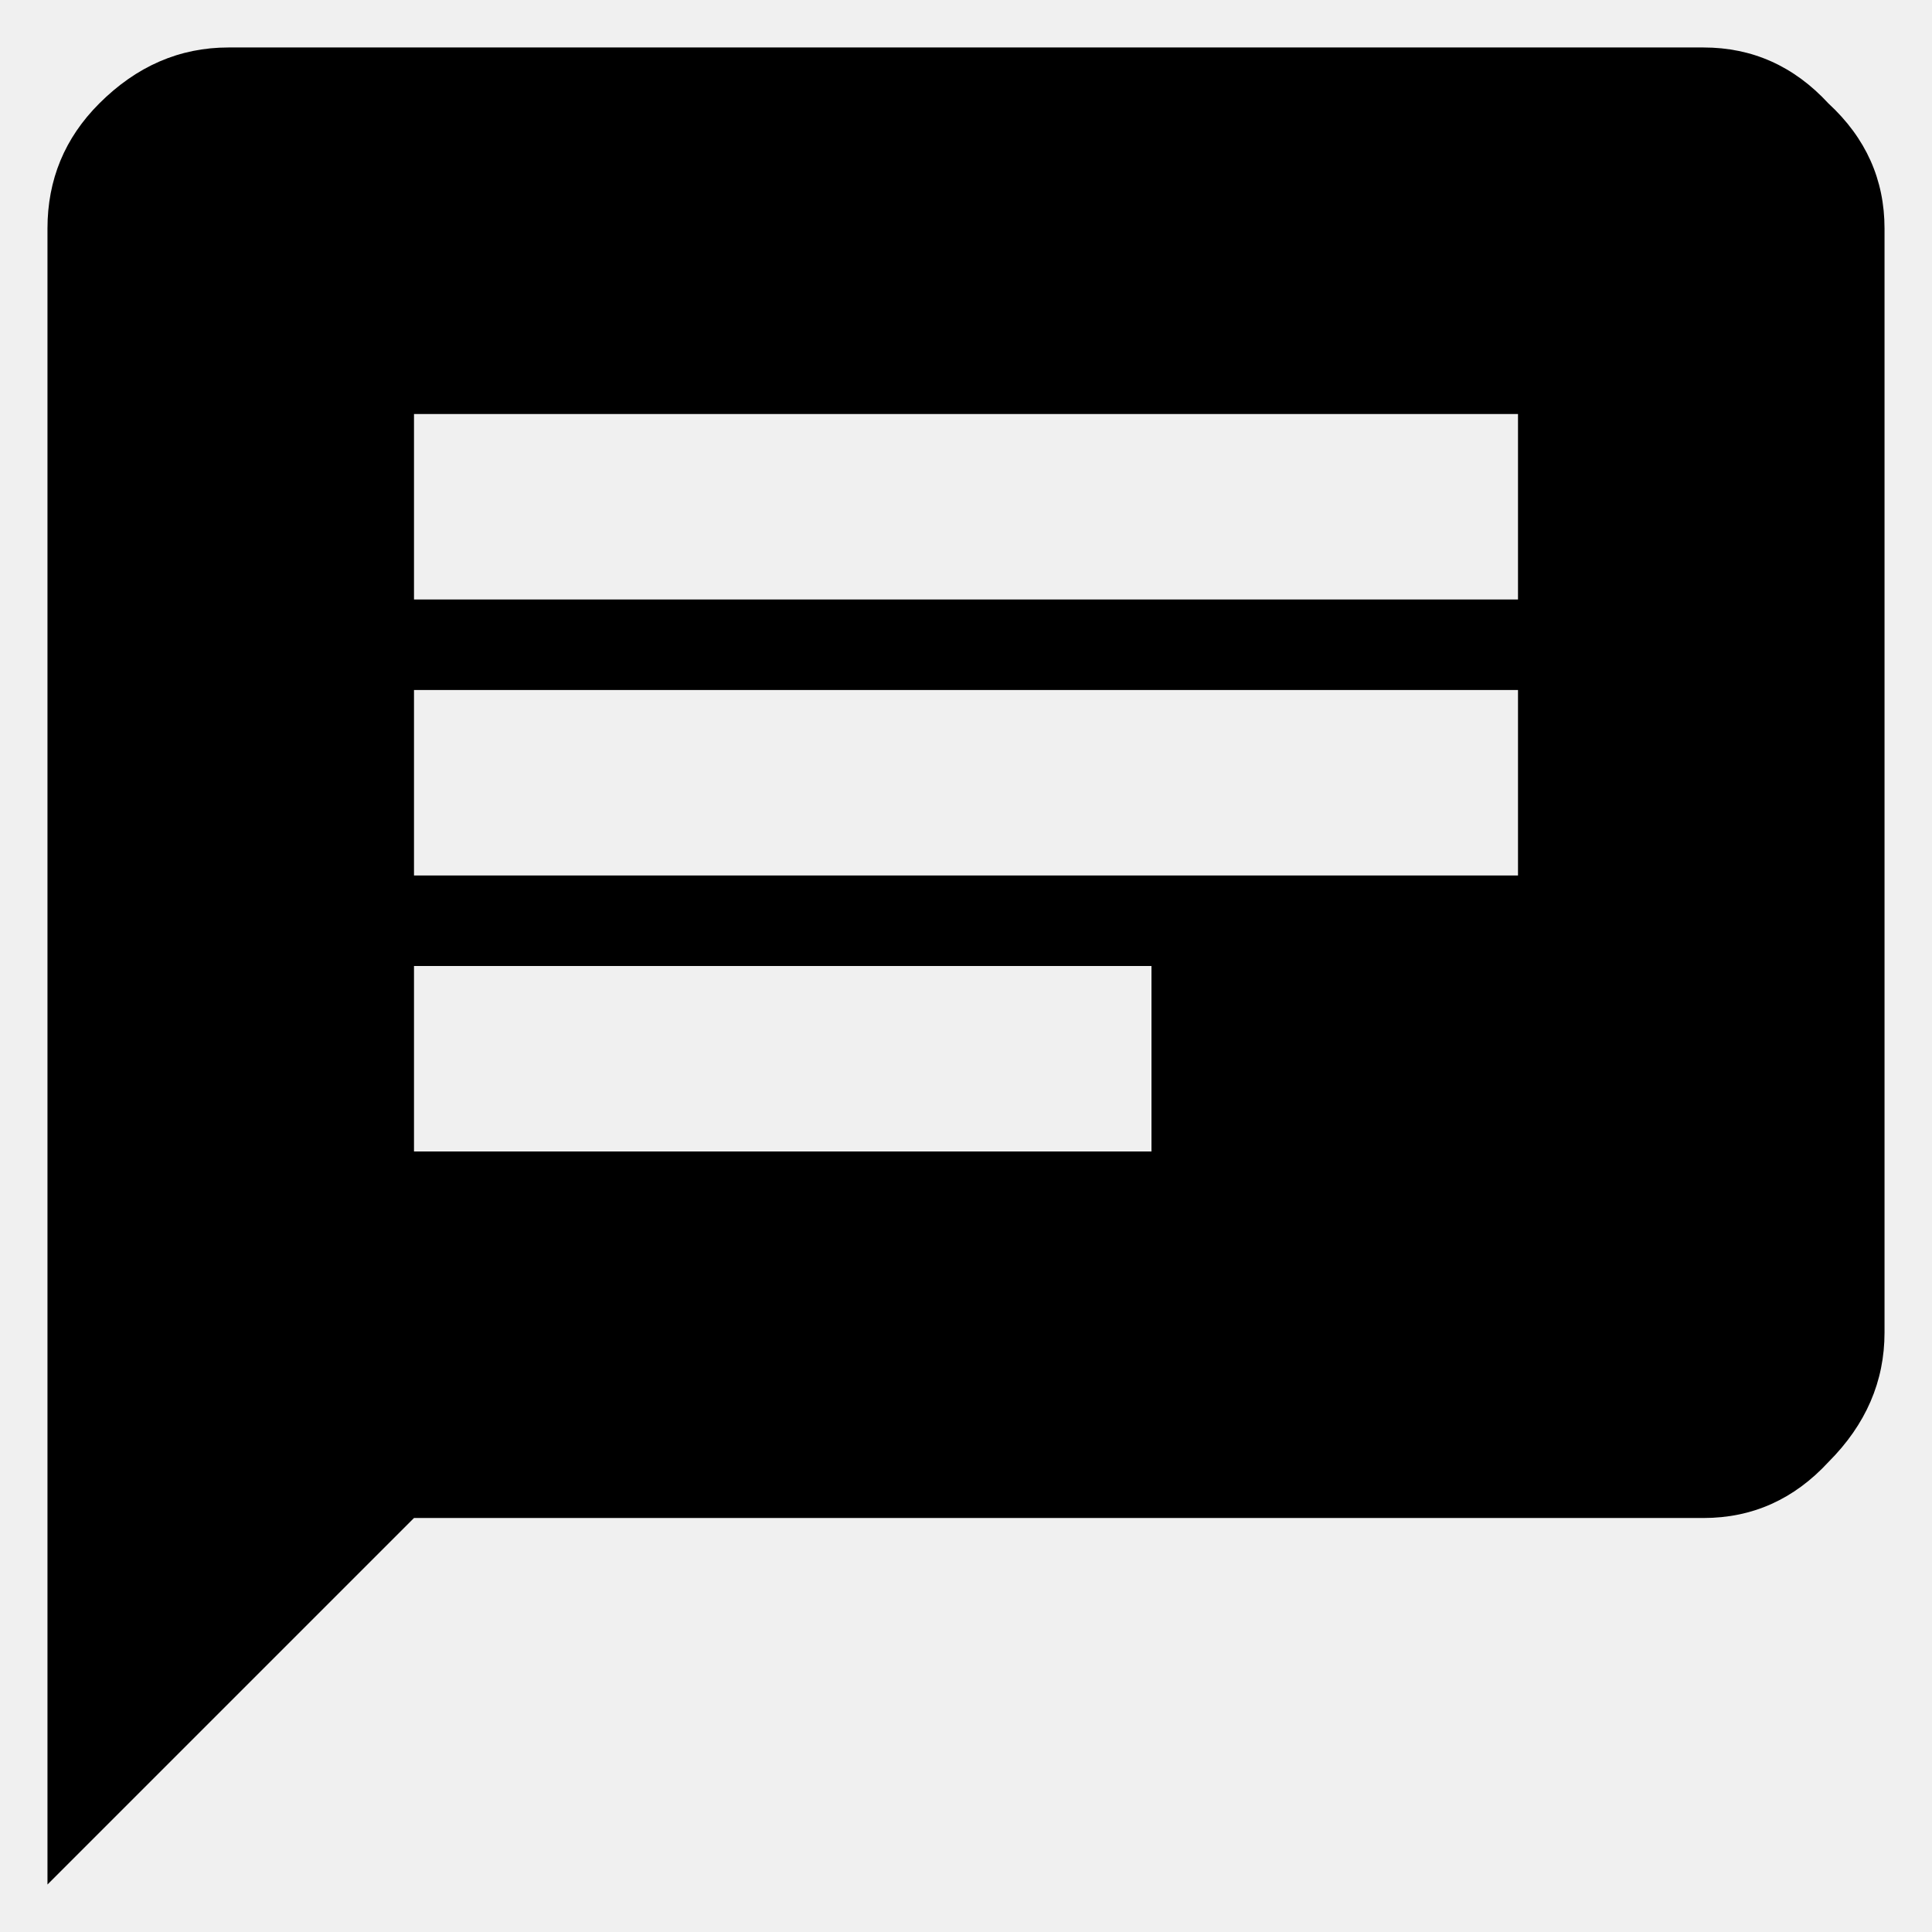
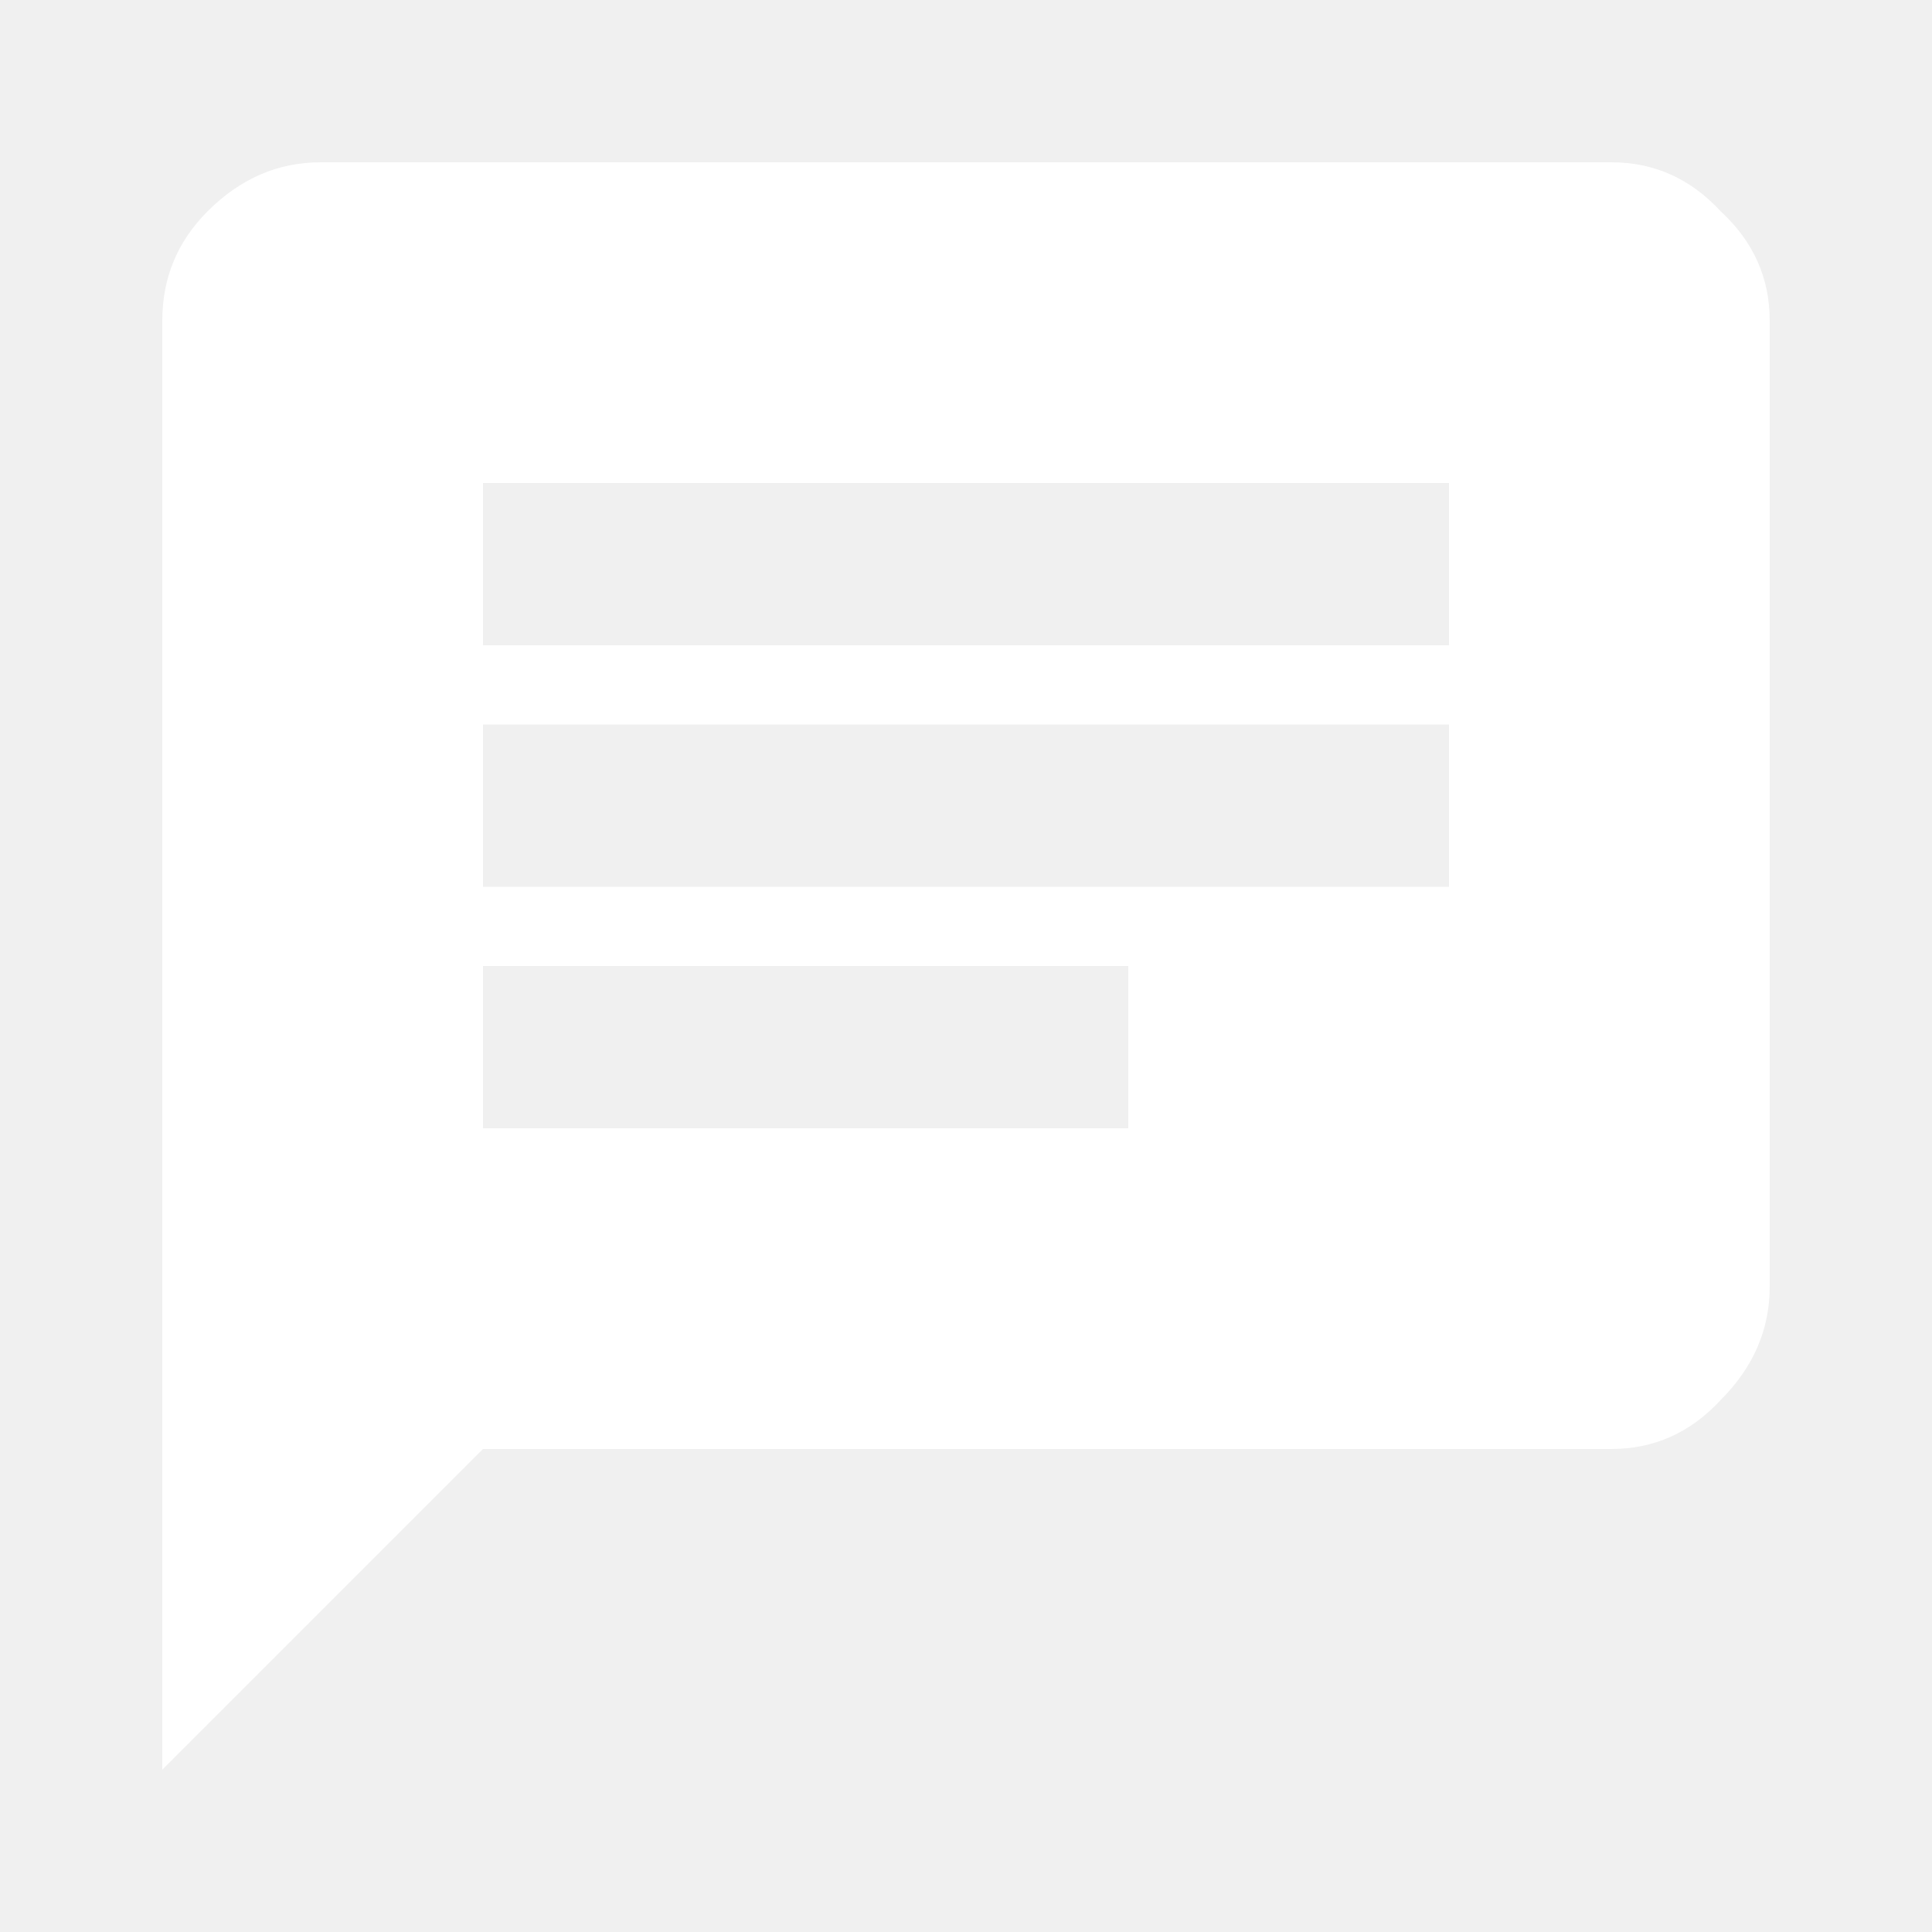
- <svg xmlns="http://www.w3.org/2000/svg" width="14" height="14" viewBox="0 0 14 14" fill="none" id="chats">
-   <path d="M11 4.344V3H3V4.344H11ZM8.344 8.344V7H3V8.344H8.344ZM3 5V6.344H11V5H3ZM12.344 0.344C12.698 0.344 13 0.479 13.25 0.75C13.521 1 13.656 1.302 13.656 1.656V9.656C13.656 10.01 13.521 10.323 13.25 10.594C13 10.865 12.698 11 12.344 11H3L0.344 13.656V1.656C0.344 1.302 0.469 1 0.719 0.75C0.99 0.479 1.302 0.344 1.656 0.344H12.344Z" fill="currentColor" />
+ <svg xmlns="http://www.w3.org/2000/svg" id="chats" width="16" height="16" viewBox="0 0 16 16" fill="currentColor">
+   <path d="M12 5.344V4H4V5.344H12ZM9.344 9.344V8H4V9.344H9.344ZM4 6V7.344H12V6H4ZM13.344 1.344C13.698 1.344 14 1.479 14.25 1.75C14.521 2 14.656 2.302 14.656 2.656V10.656C14.656 11.01 14.521 11.323 14.25 11.594C14 11.865 13.698 12 13.344 12H4L1.344 14.656V2.656C1.344 2.302 1.469 2 1.719 1.75C1.99 1.479 2.302 1.344 2.656 1.344H13.344Z" fill="white" />
</svg>
